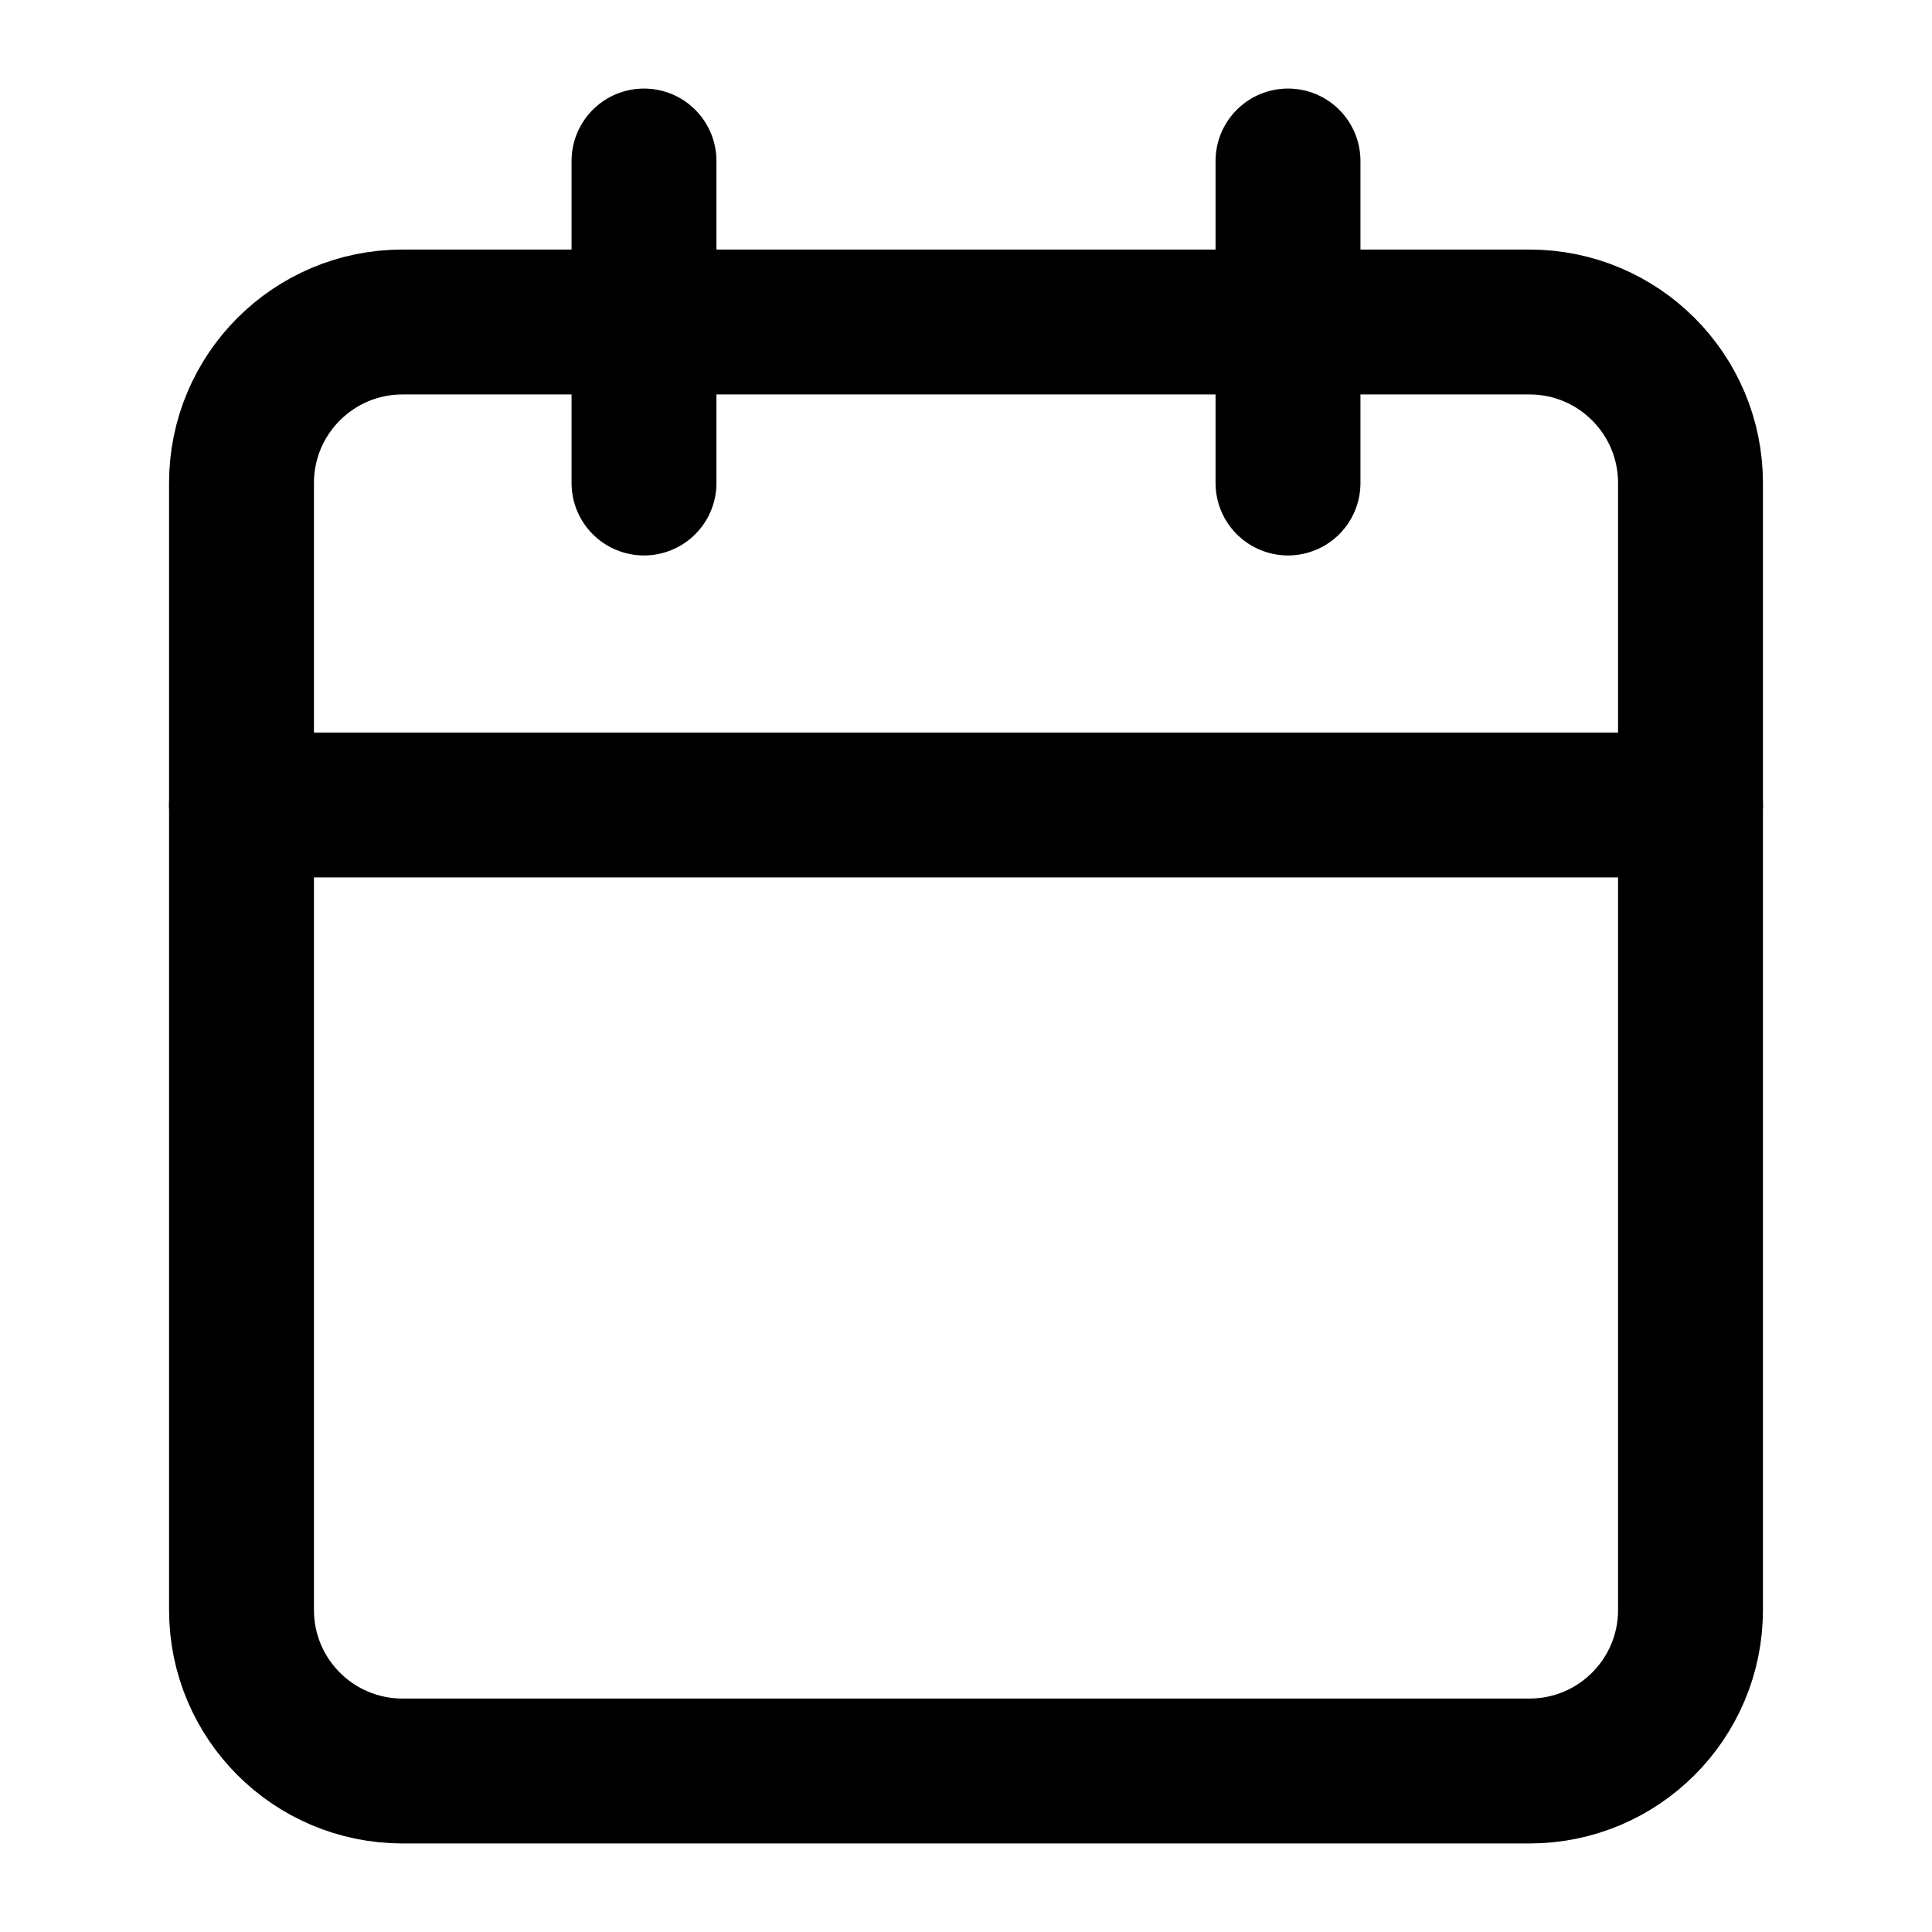
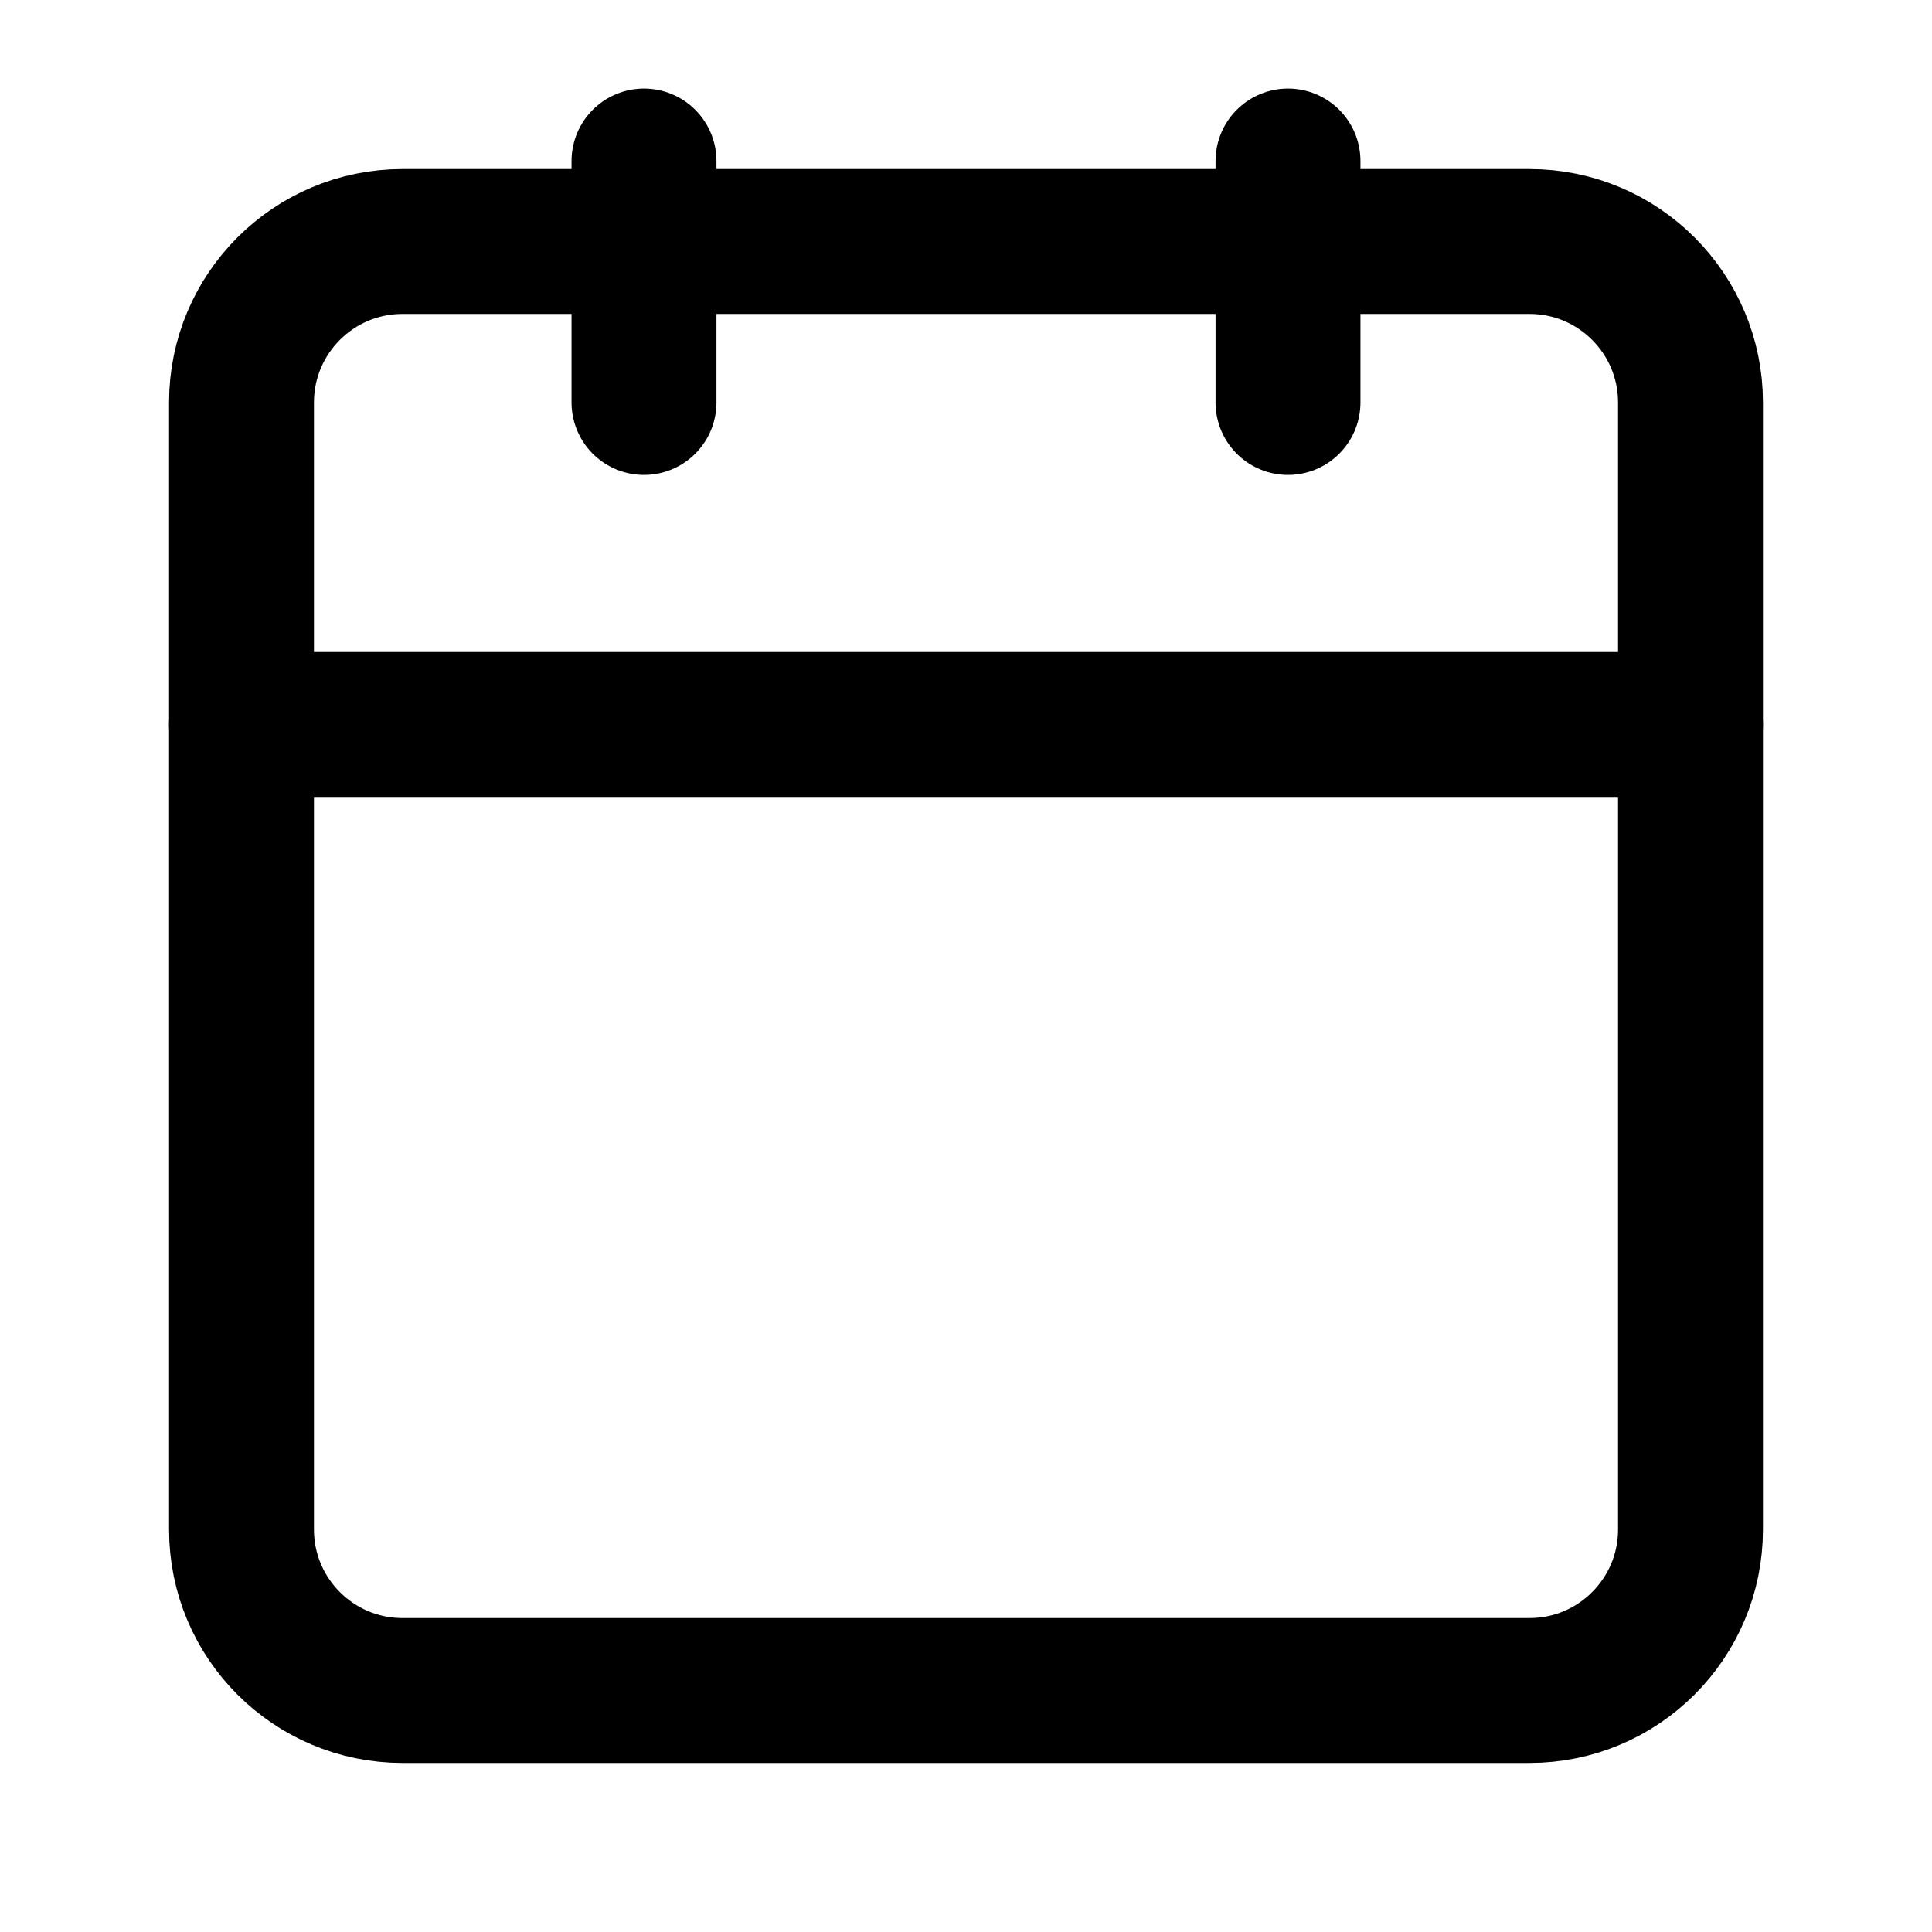
<svg xmlns="http://www.w3.org/2000/svg" width="24" height="24" viewBox="0 0 24 24" fill="none" stroke="currentColor" stroke-width="1.8" stroke-linecap="round" stroke-linejoin="round">
-   <rect width="18" height="18" x="3" y="4" rx="2" />
-   <path d="M16 2v4" />
-   <path d="M8 2v4" />
-   <path d="M3 10h18" />
+   <path d="M8 2v3" />
+   <path d="M16 2v3" />
+   <rect x="3" y="3" width="18" height="18" rx="2" />
+   <path d="M3 9h18" />
</svg>
